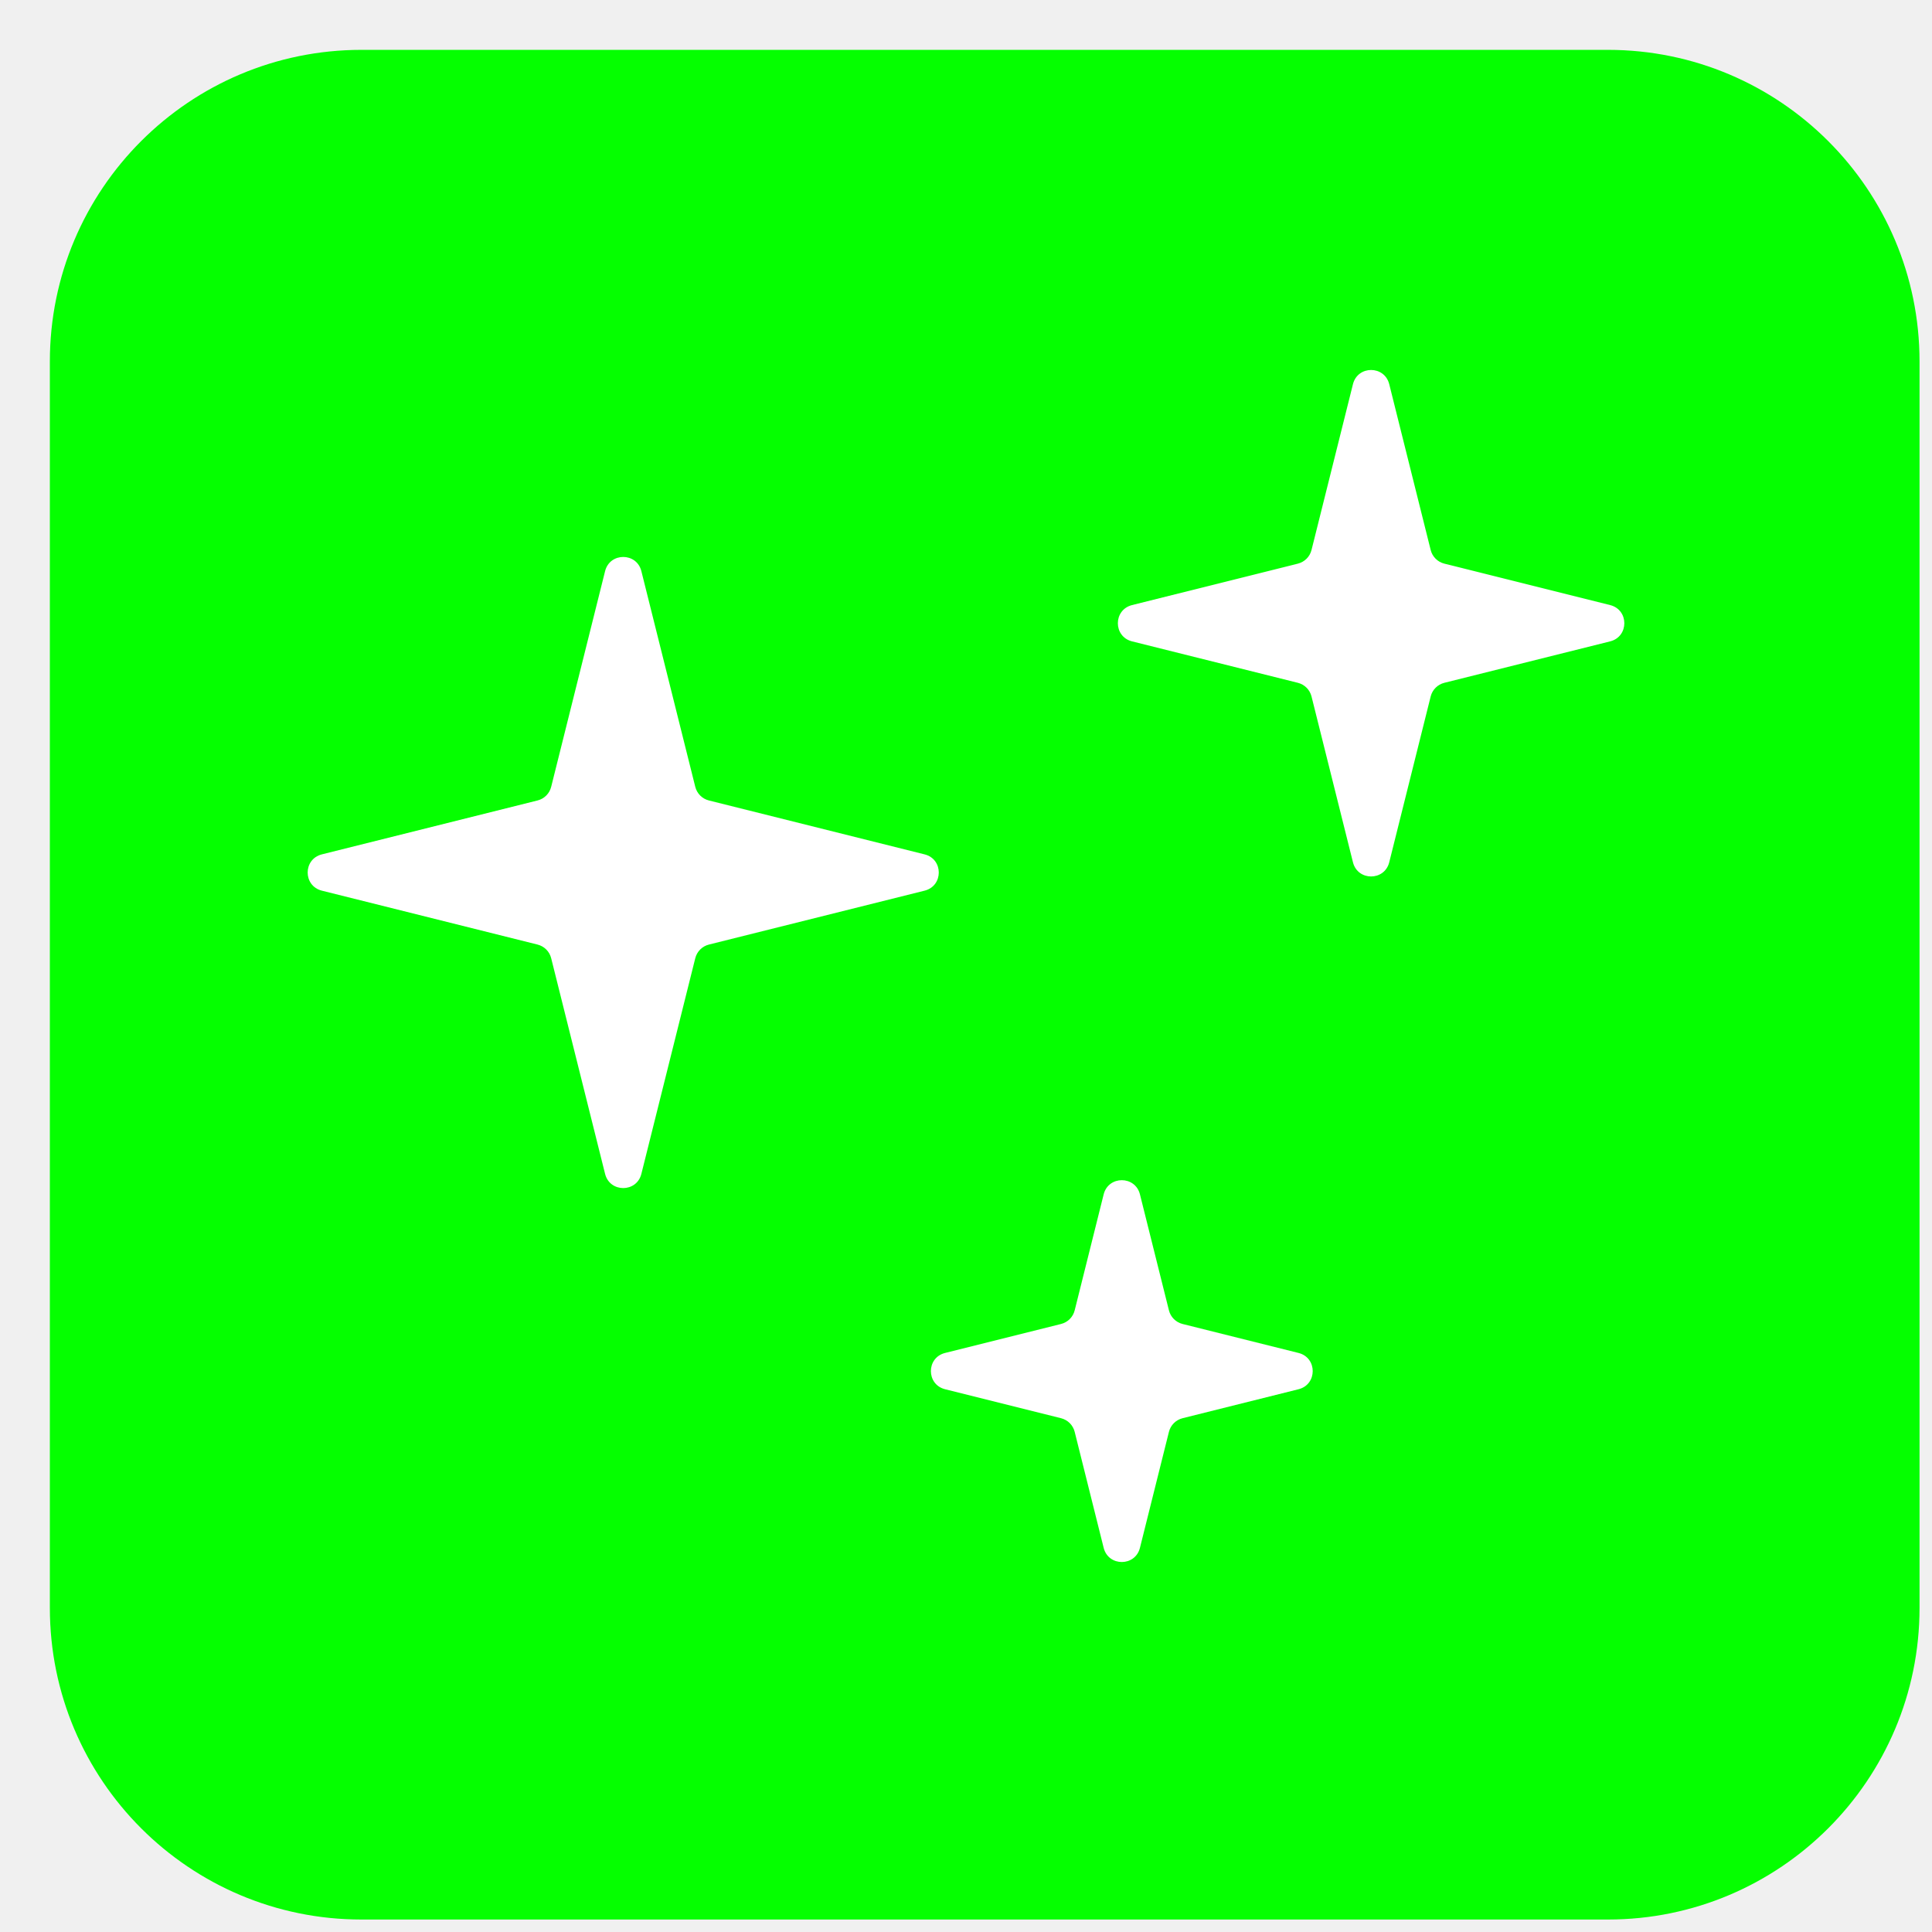
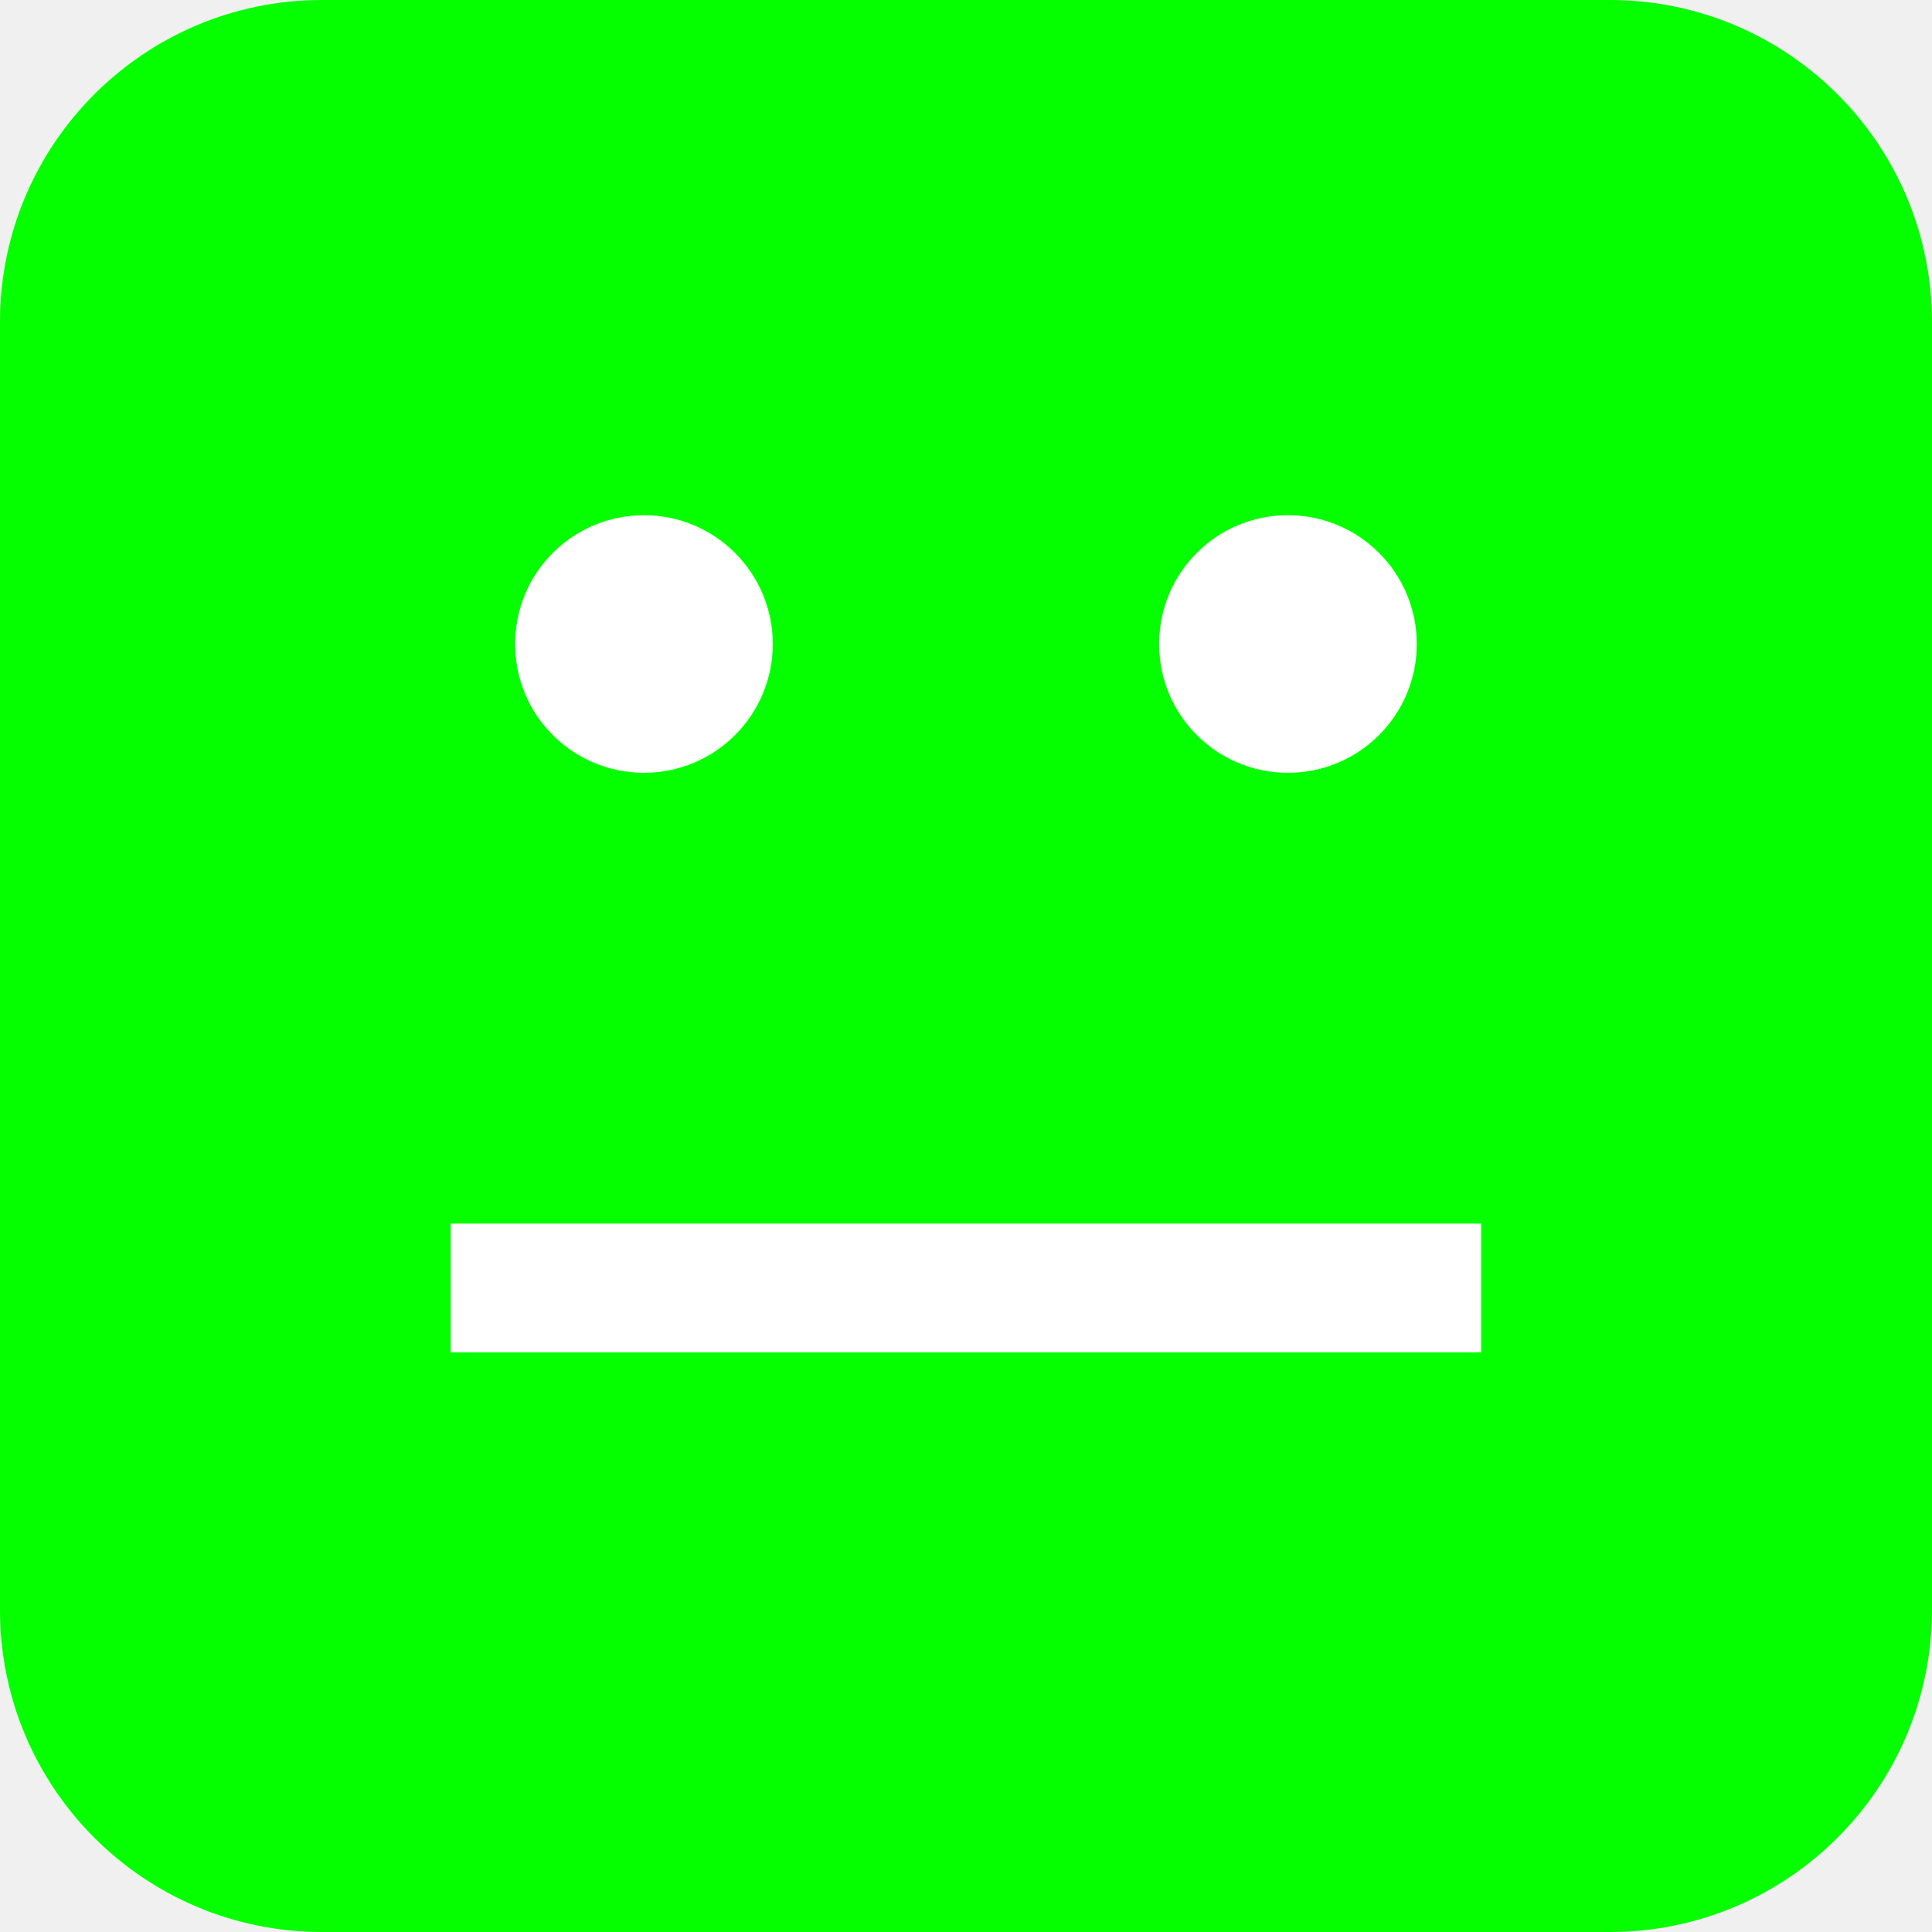
- <svg xmlns="http://www.w3.org/2000/svg" width="31" height="31" viewBox="0 0 31 31" fill="none">
-   <path d="M25.8 0.8H5.8C3.038 0.8 0.8 3.039 0.8 5.8V25.8C0.8 28.561 3.038 30.8 5.8 30.8H25.8C28.561 30.8 30.8 28.561 30.8 25.8V5.8C30.8 3.039 28.561 0.8 25.8 0.8Z" fill="#05FF00" />
-   <path d="M20.825 9.044L18.164 9.709C17.861 9.785 17.861 10.215 18.164 10.291L20.825 10.956C20.933 10.983 21.017 11.067 21.044 11.175L21.709 13.836C21.785 14.139 22.215 14.139 22.291 13.836L22.956 11.175C22.983 11.067 23.067 10.983 23.175 10.956L25.836 10.291C26.139 10.215 26.139 9.785 25.836 9.709L23.175 9.044C23.067 9.017 22.983 8.933 22.956 8.825L22.291 6.164C22.215 5.861 21.785 5.861 21.709 6.164L21.044 8.825C21.017 8.933 20.933 9.017 20.825 9.044Z" fill="white" />
-   <path d="M8.625 12.844L5.164 13.709C4.861 13.785 4.861 14.215 5.164 14.291L8.625 15.156C8.733 15.183 8.817 15.267 8.844 15.375L9.709 18.836C9.785 19.139 10.215 19.139 10.291 18.836L11.156 15.375C11.183 15.267 11.267 15.183 11.375 15.156L14.836 14.291C15.139 14.215 15.139 13.785 14.836 13.709L11.375 12.844C11.267 12.817 11.183 12.733 11.156 12.625L10.291 9.164C10.215 8.861 9.785 8.861 9.709 9.164L8.844 12.625C8.817 12.733 8.733 12.817 8.625 12.844Z" fill="white" />
-   <path d="M15.164 21.709L17.025 21.244C17.133 21.217 17.217 21.133 17.244 21.025L17.709 19.164C17.785 18.861 18.215 18.861 18.291 19.164L18.756 21.025C18.783 21.133 18.867 21.217 18.975 21.244L20.836 21.709C21.139 21.785 21.139 22.215 20.836 22.291L18.975 22.756C18.867 22.783 18.783 22.867 18.756 22.975L18.291 24.836C18.215 25.139 17.785 25.139 17.709 24.836L17.244 22.975C17.217 22.867 17.133 22.783 17.025 22.756L15.164 22.291C14.861 22.215 14.861 21.785 15.164 21.709Z" fill="white" />
+ <svg xmlns="http://www.w3.org/2000/svg" width="30" height="30" viewBox="0 0 30 30" fill="none">
+   <path d="M25 0H5C2.239 0 0 2.239 0 5V25C0 27.761 2.239 30 5 30H25C27.761 30 30 27.761 30 25V5C30 2.239 27.761 0 25 0Z" fill="#05FF00" />
+   <path d="M8 10C8 8.895 8.895 8 10 8C11.105 8 12 8.895 12 10C12 11.105 11.105 12 10 12C8.895 12 8 11.105 8 10Z" fill="white" />
+   <path d="M7 19H23V21H7V19Z" fill="white" />
+   <path d="M18 10C18 8.895 18.895 8 20 8C21.105 8 22 8.895 22 10C22 11.105 21.105 12 20 12C18.895 12 18 11.105 18 10Z" fill="white" />
</svg>
